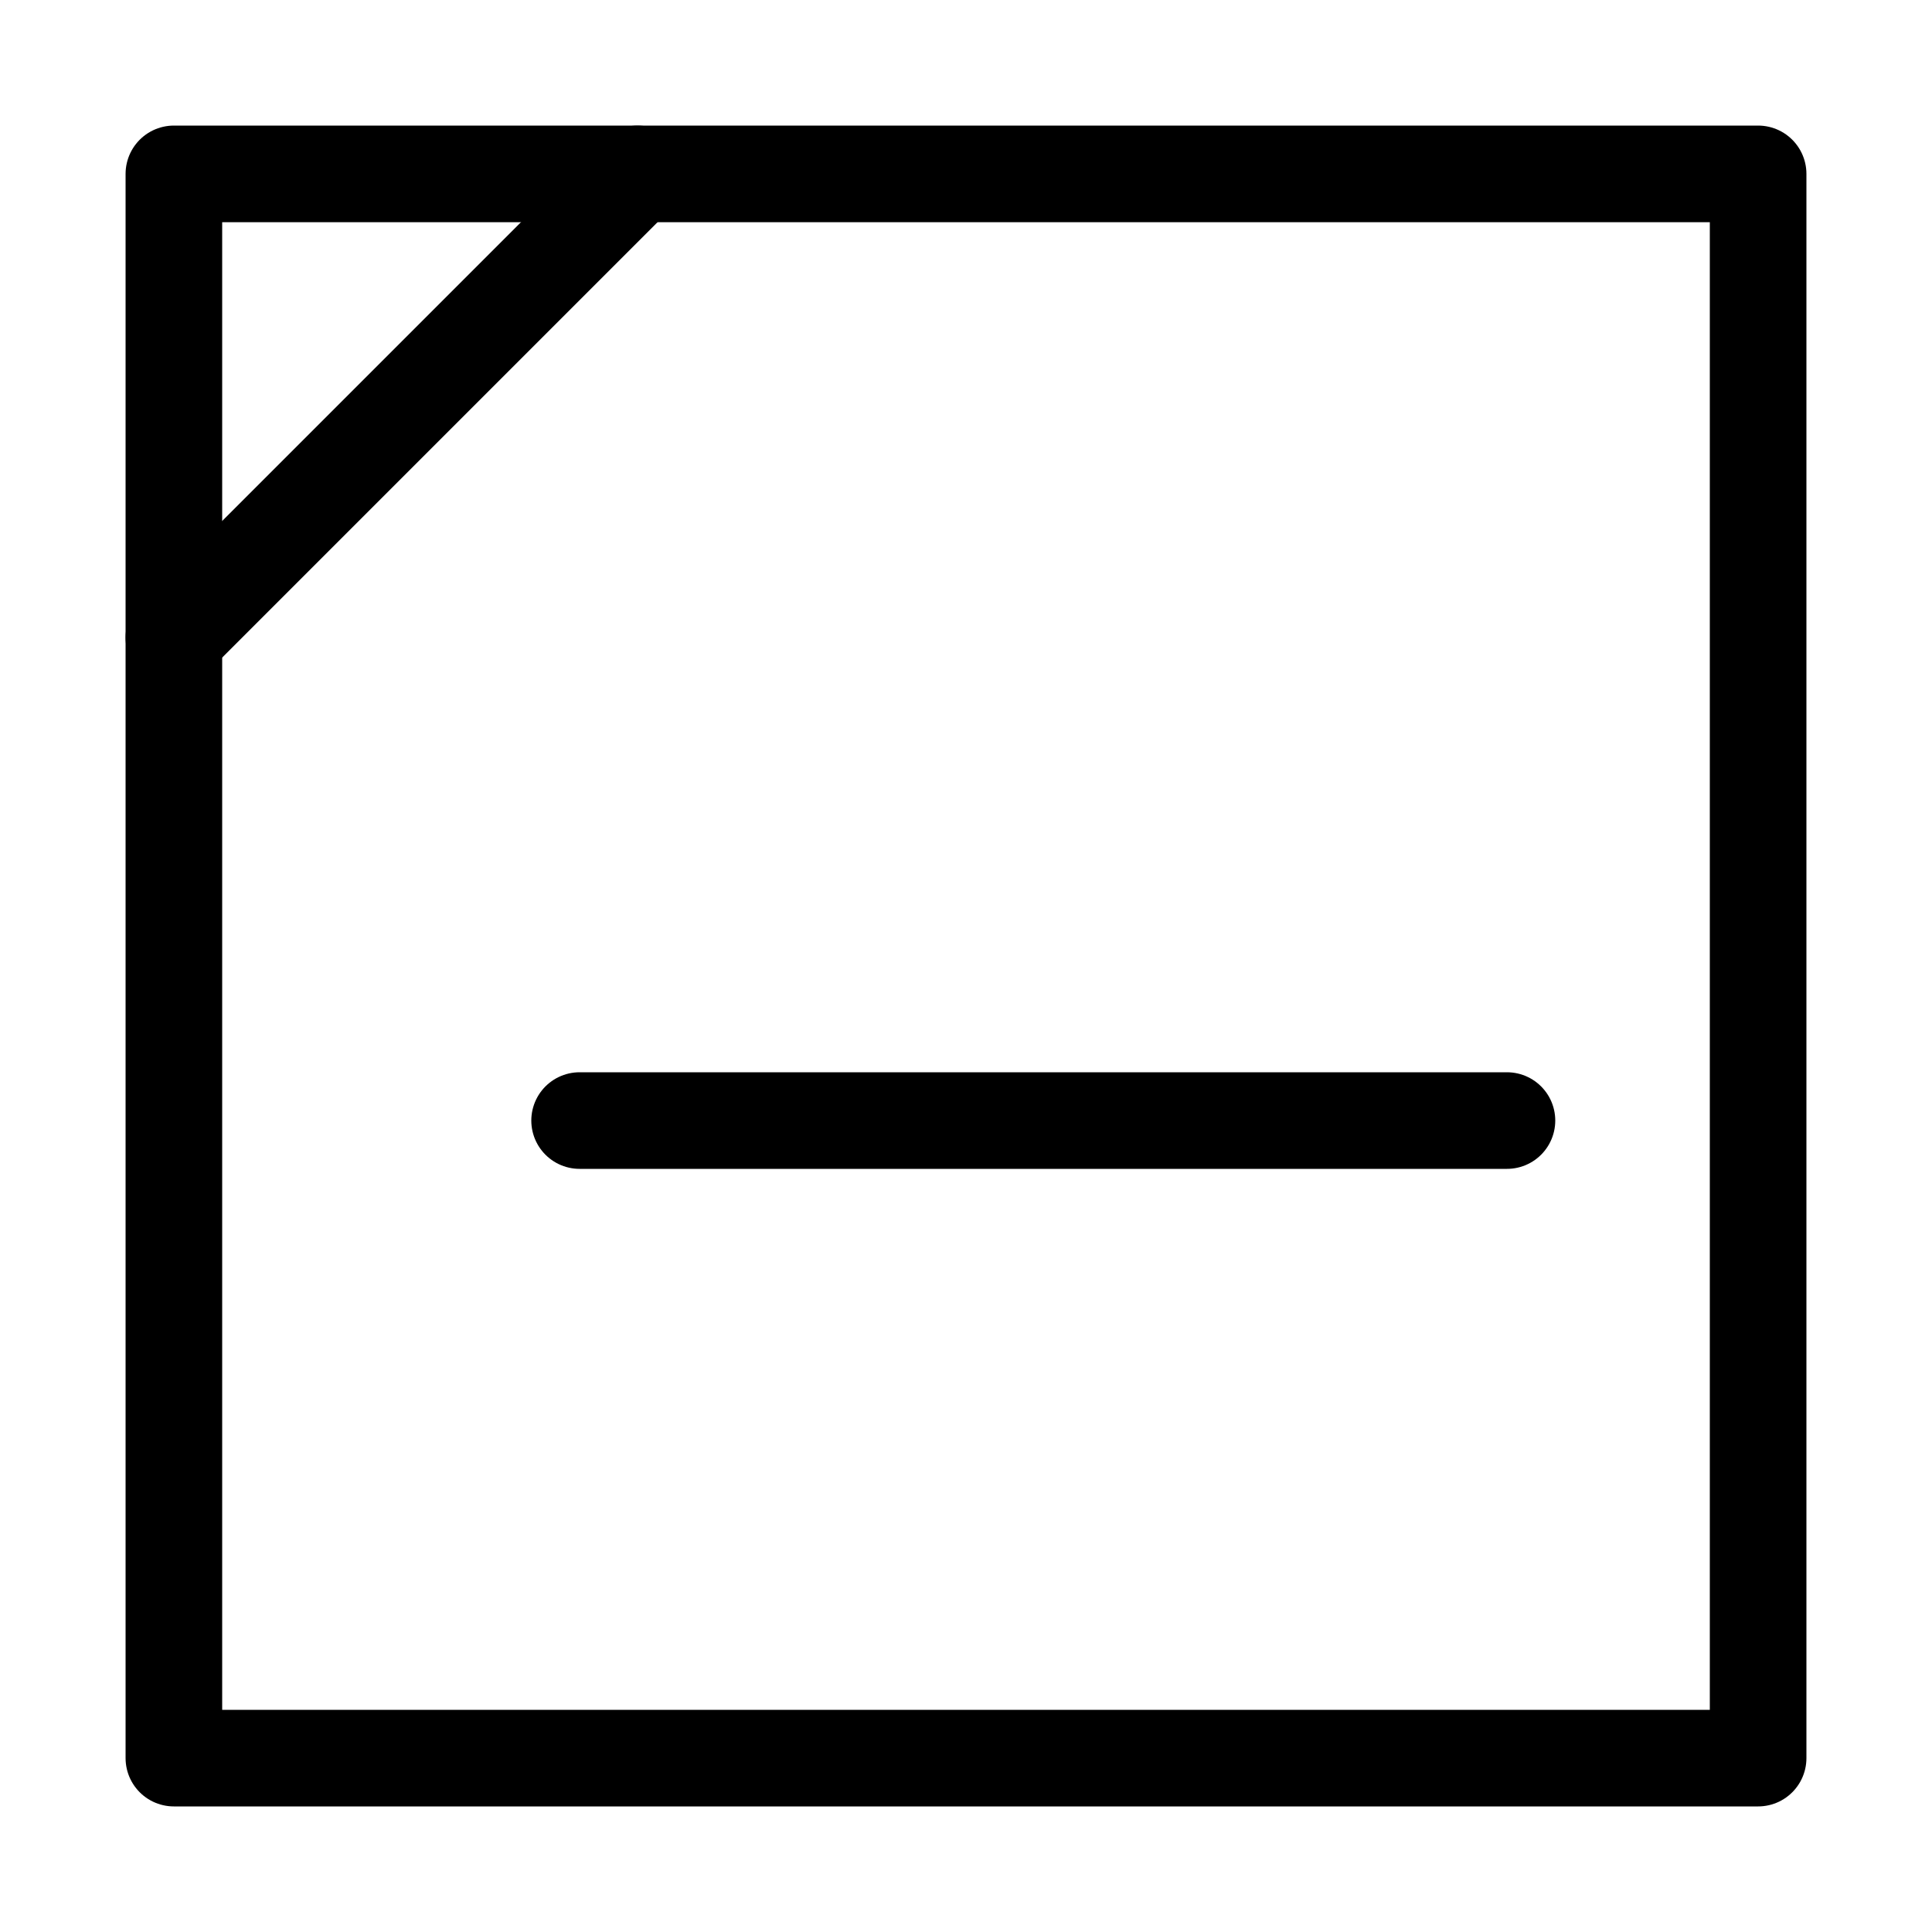
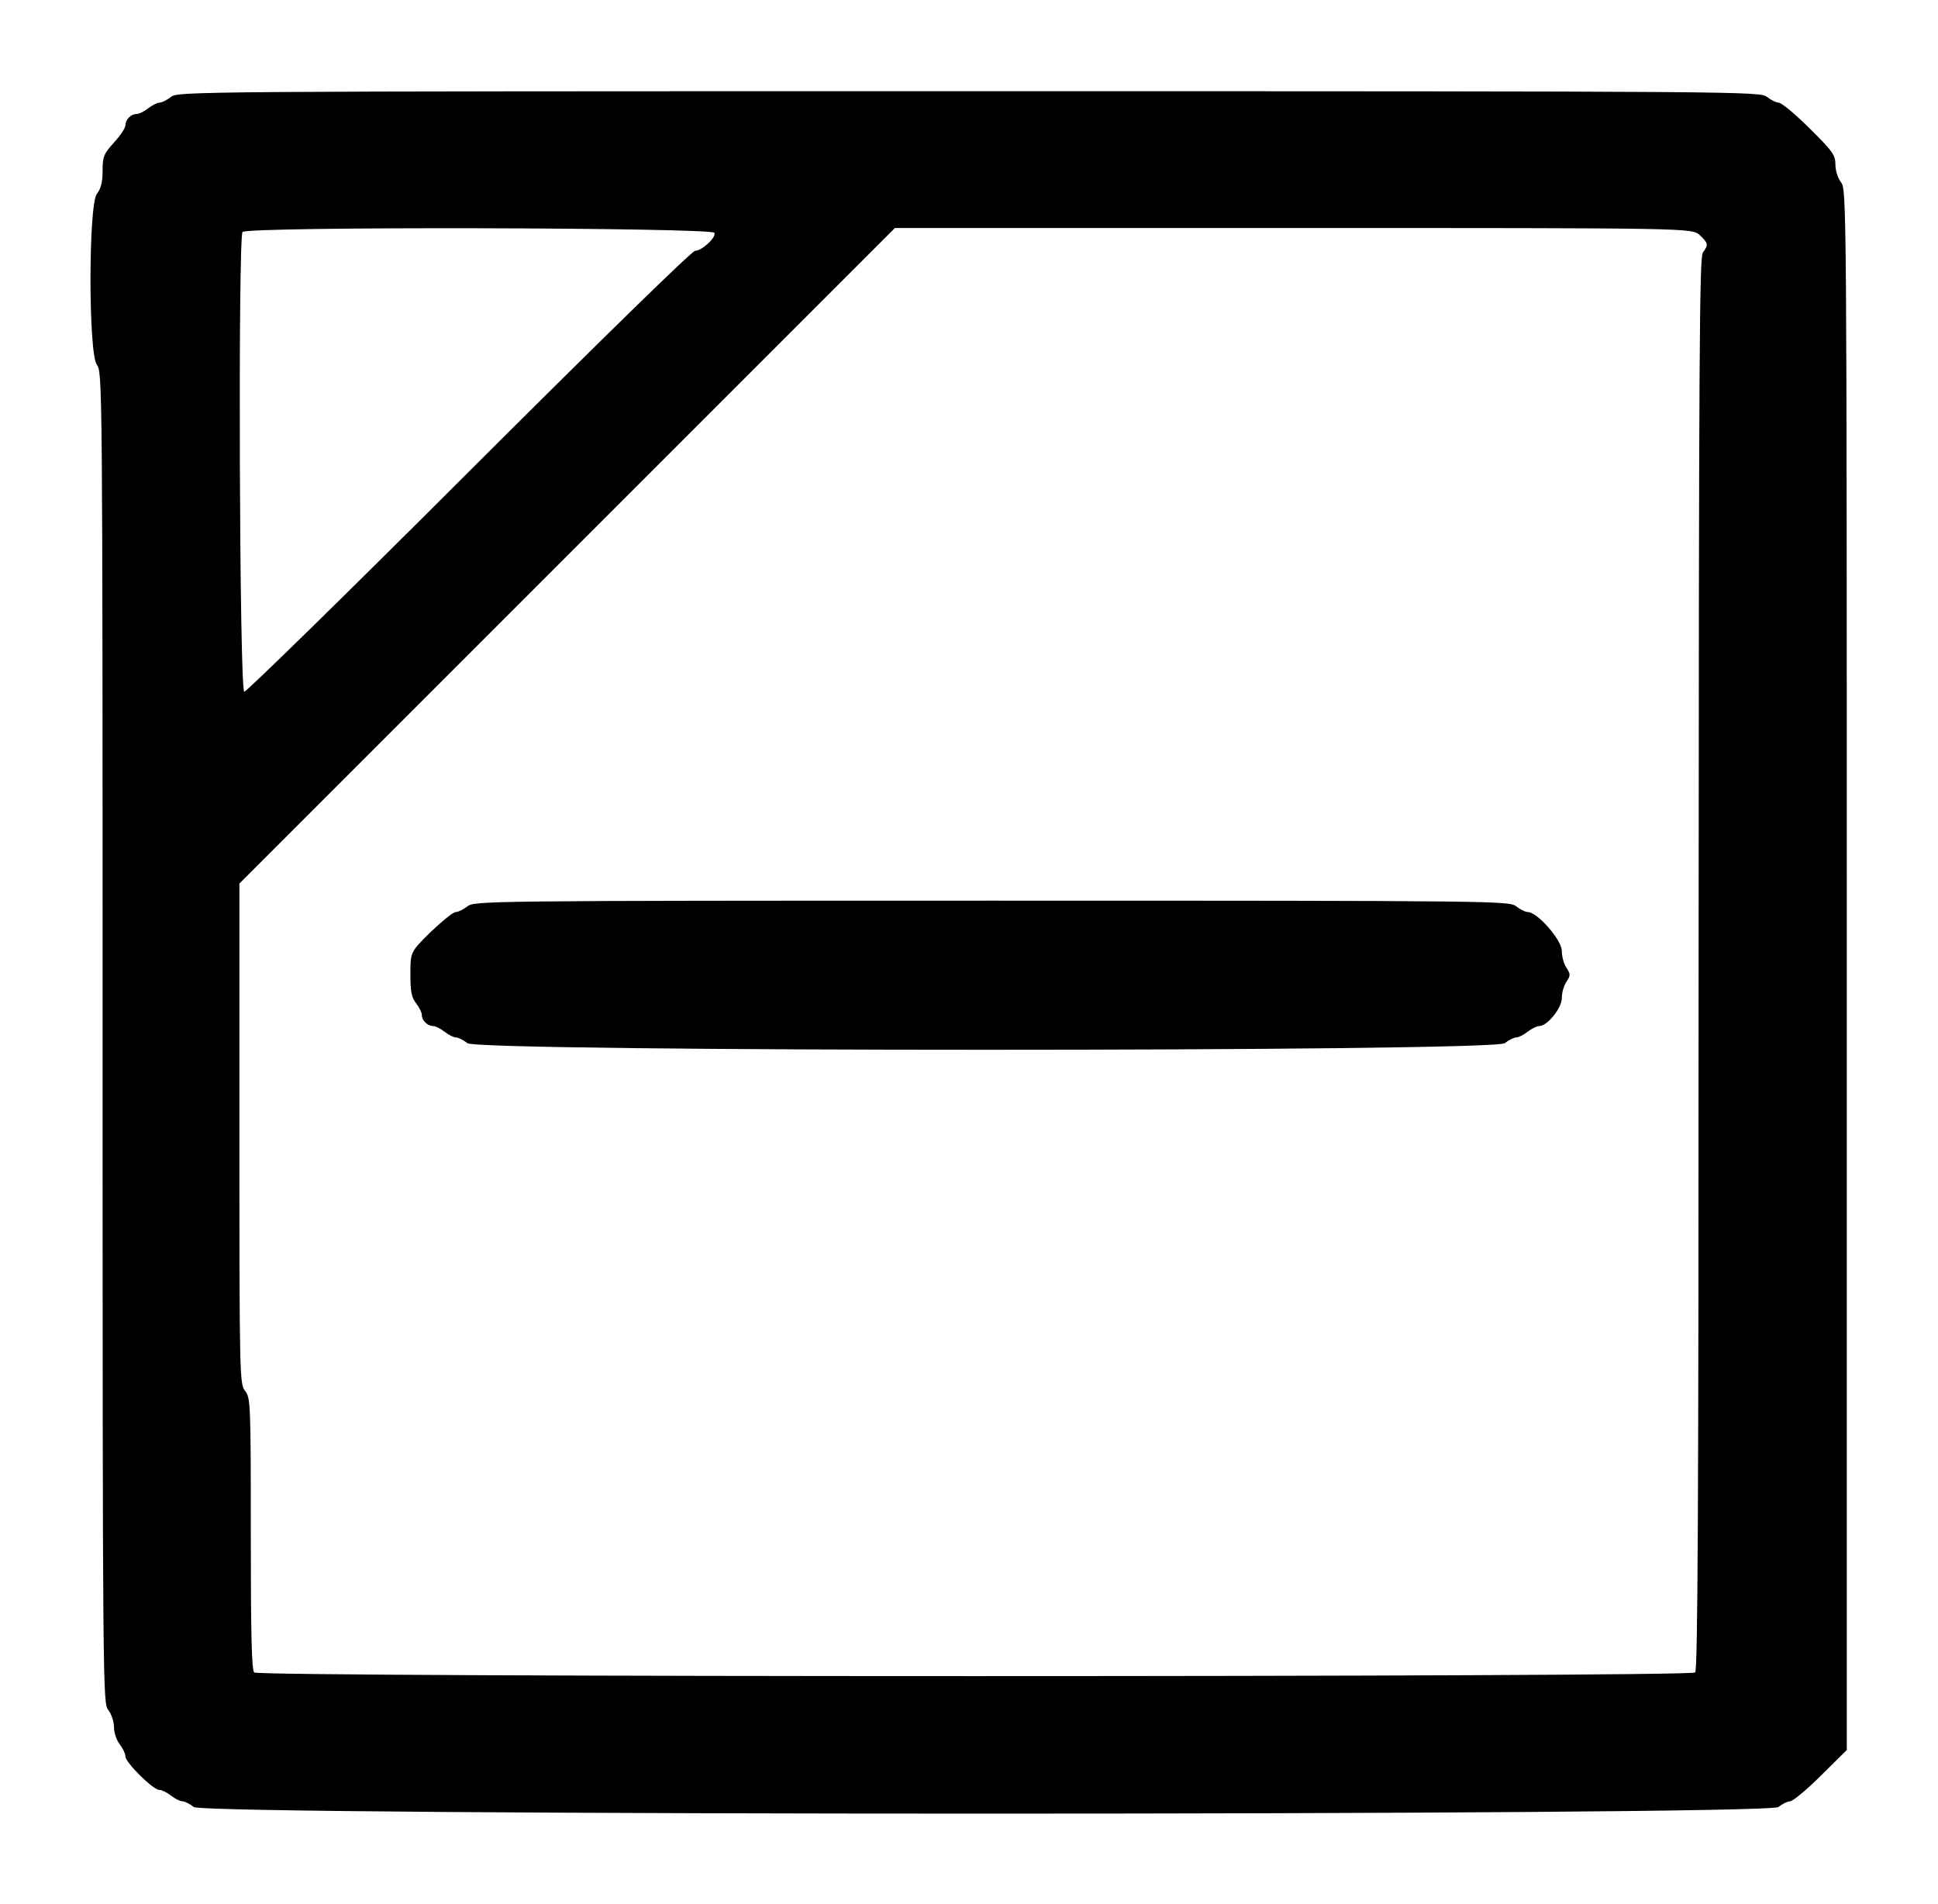
- <svg xmlns="http://www.w3.org/2000/svg" viewBox="0 0 100 100" width="100" height="100">
-   <g fill="none" stroke="#000" stroke-width="5" stroke-linejoin="round" stroke-linecap="round">
-     <rect x="9" y="9" width="82" height="82" />
-     <path d="M9,33 L33,9" />
-     <path d="M30,58 L78,58" />
+ <svg xmlns="http://www.w3.org/2000/svg" version="1.0" width="680pt" height="668pt" viewBox="0 0 680 668" preserveAspectRatio="xMidYMid meet">
+   <g transform="translate(0,668) scale(0.1,-0.1)" fill="#000000" stroke="none">
+     <path d="M600 6340 c-14 -11 -32 -20 -40 -20 -8 0 -26 -9 -40 -20 -14 -11 -32 -20 -41 -20 -20 0 -39 -20 -39 -40 0 -9 -18 -36 -40 -60 -36 -40 -40 -49 -40 -100 0 -39 -6 -62 -20 -80 -30 -39 -30 -561 0 -600 19 -25 20 -58 20 -2360 0 -2302 1 -2335 20 -2360 11 -14 20 -41 20 -60 0 -19 9 -46 20 -60 11 -14 20 -33 20 -42 0 -22 97 -118 119 -118 9 0 27 -9 41 -20 14 -11 32 -20 40 -20 8 0 26 -9 40 -20 39 -31 5521 -31 5560 0 14 11 32 20 41 20 9 0 58 40 108 90 l91 90 0 2737 c0 2702 -1 2738 -20 2763 -11 14 -20 41 -20 63 0 33 -9 46 -91 127 -50 50 -99 90 -108 90 -9 0 -27 9 -41 20 -25 19 -61 20 -2800 20 -2739 0 -2775 -1 -2800 -20z m1907 -477 c6 -17 -45 -63 -68 -63 -11 0 -330 -312 -795 -776 -426 -426 -781 -773 -787 -771 -17 5 -22 1593 -6 1613 16 20 1650 16 1656 -3z m3457 -8 c30 -28 31 -34 11 -61 -12 -17 -14 -334 -15 -2494 0 -1912 -3 -2479 -12 -2488 -17 -17 -5039 -17 -5056 0 -9 9 -12 131 -12 488 0 456 -1 476 -20 500 -19 24 -20 47 -20 903 l0 877 1150 1150 1150 1150 1399 0 c1398 0 1398 0 1425 -25z" />
+     <path d="M1640 3500 c-14 -11 -32 -20 -41 -20 -9 0 -48 -32 -88 -70 -71 -70 -71 -70 -71 -148 0 -61 4 -82 20 -102 11 -14 20 -32 20 -41 0 -19 20 -39 40 -39 8 0 26 -9 40 -20 14 -11 32 -20 40 -20 8 0 26 -9 40 -20 39 -31 3601 -31 3640 0 14 11 32 20 40 20 8 0 26 9 40 20 14 11 32 20 41 20 28 0 79 63 79 98 0 18 7 44 16 57 15 23 15 27 0 50 -9 13 -16 40 -16 59 0 38 -86 136 -119 136 -9 0 -27 9 -41 20 -25 19 -54 20 -1840 20 -1786 0 -1815 -1 -1840 -20z" />
  </g>
</svg>
